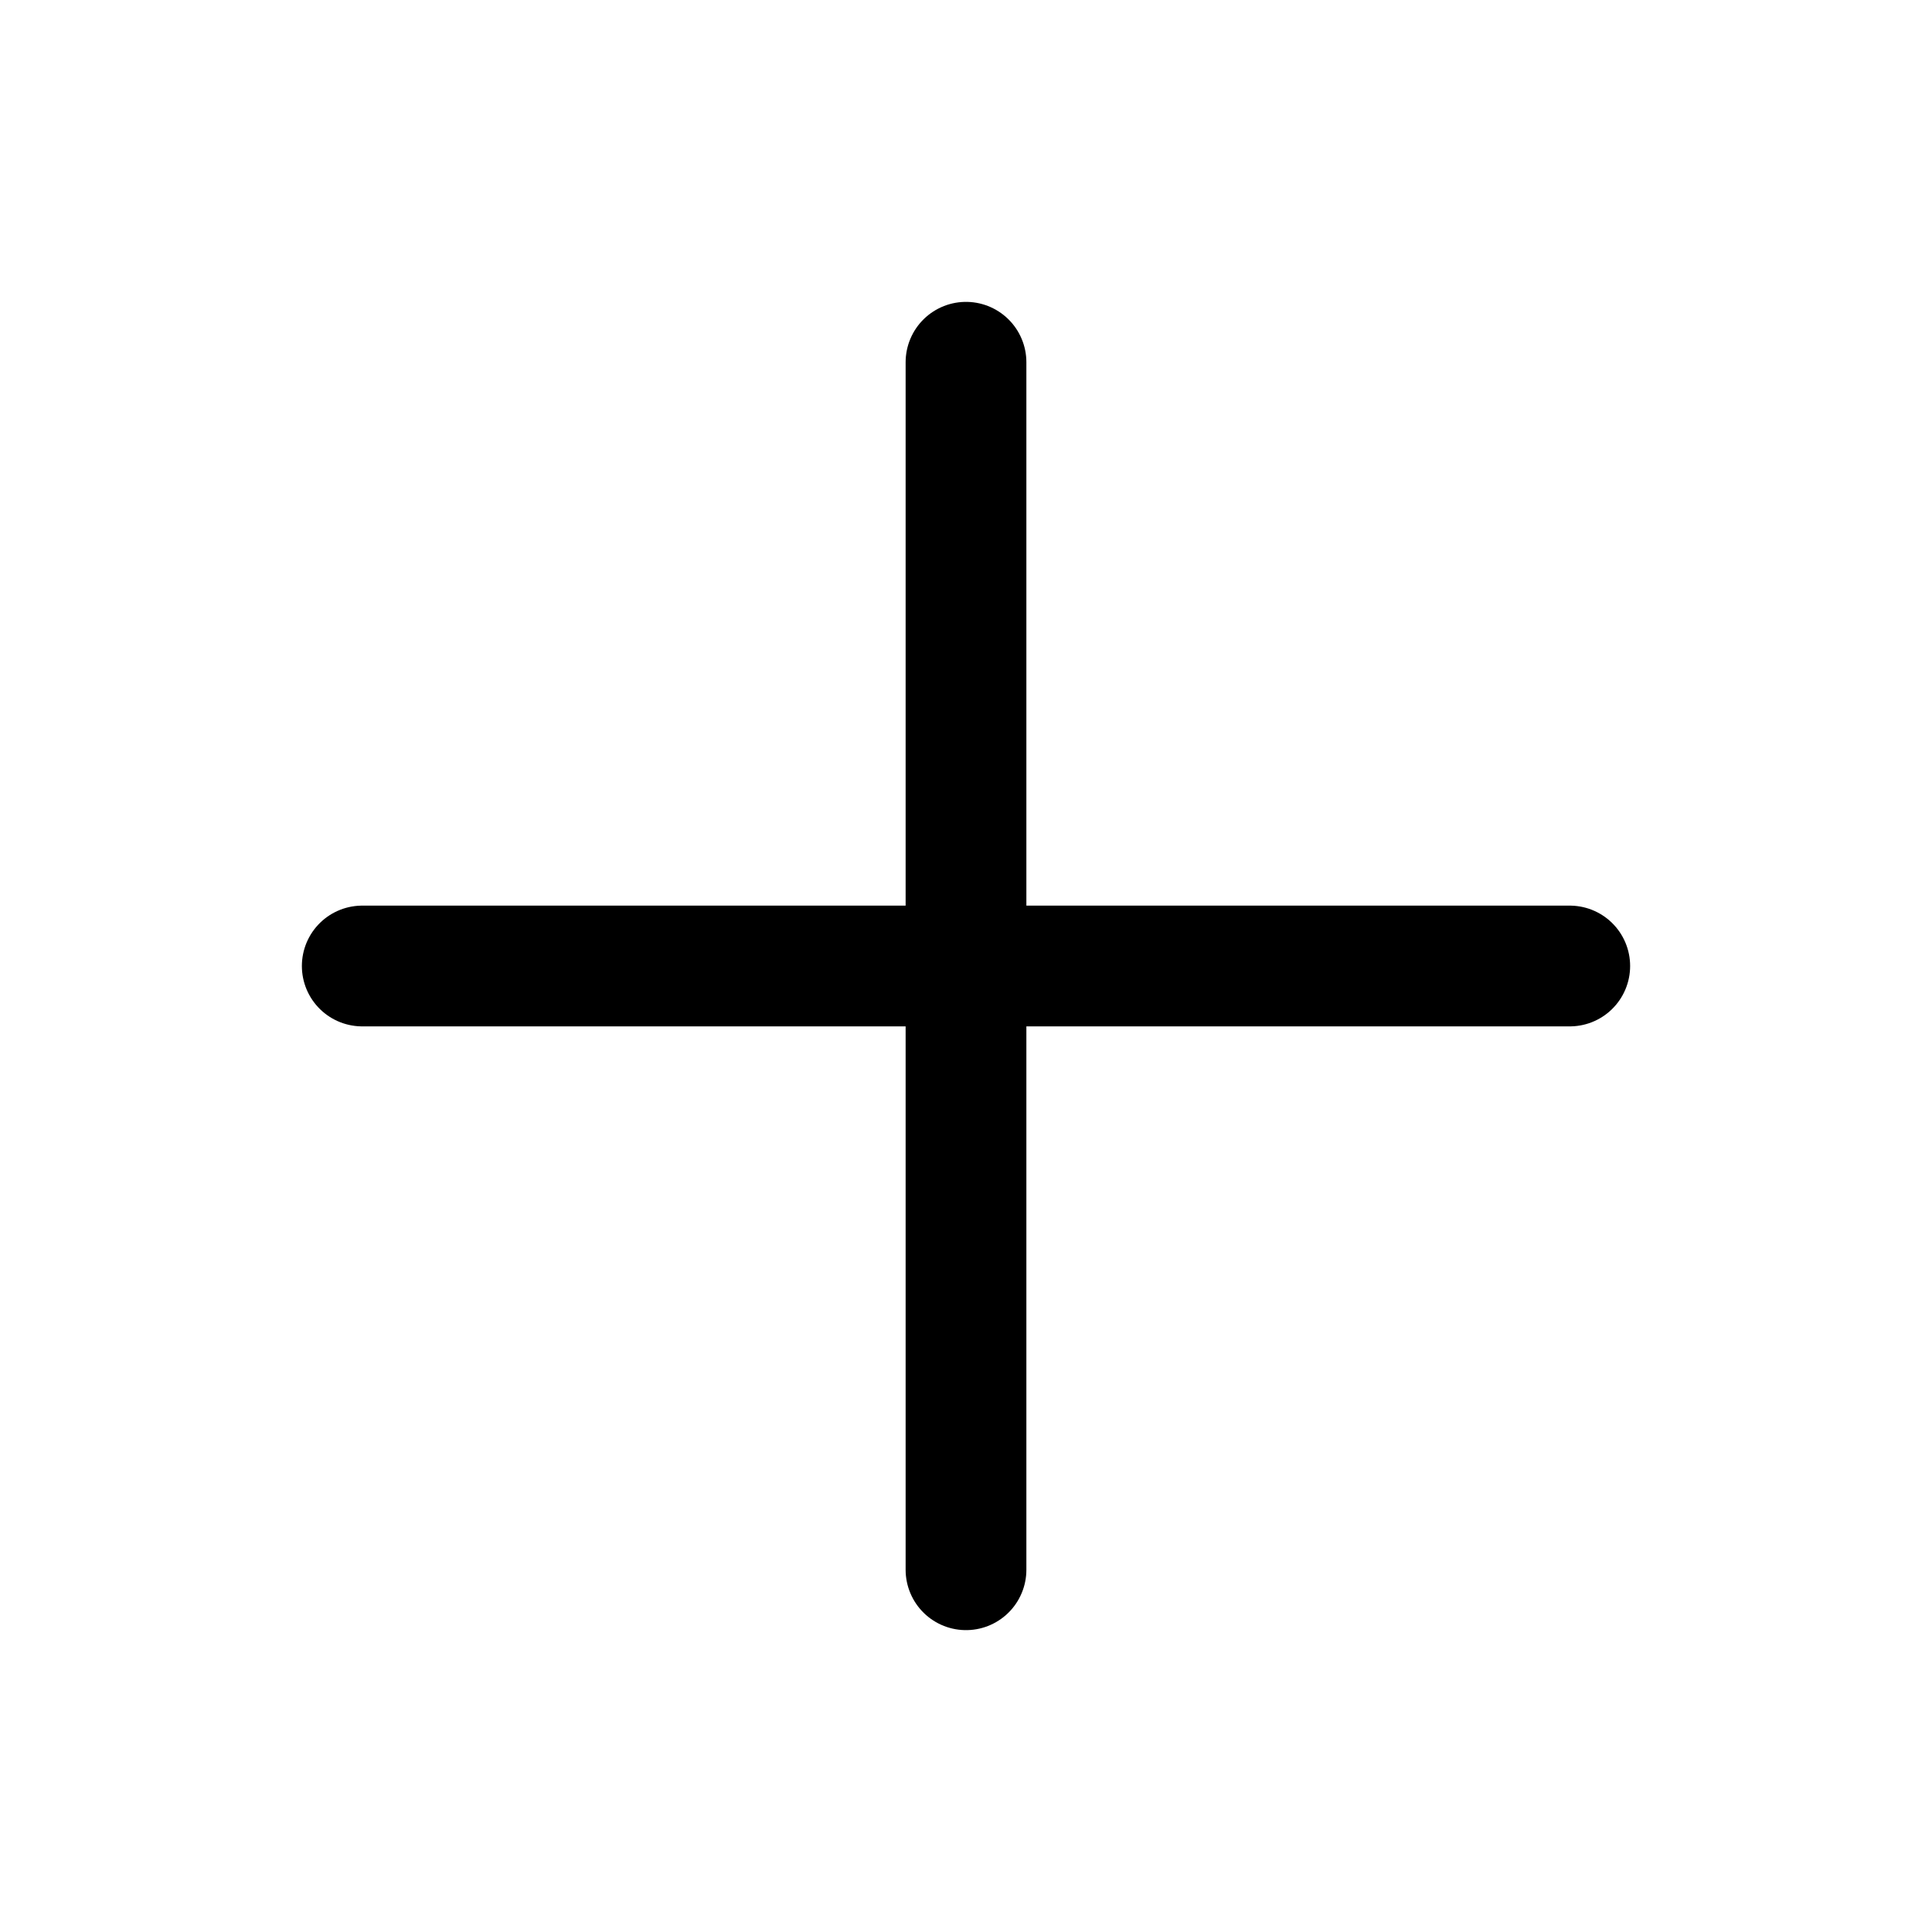
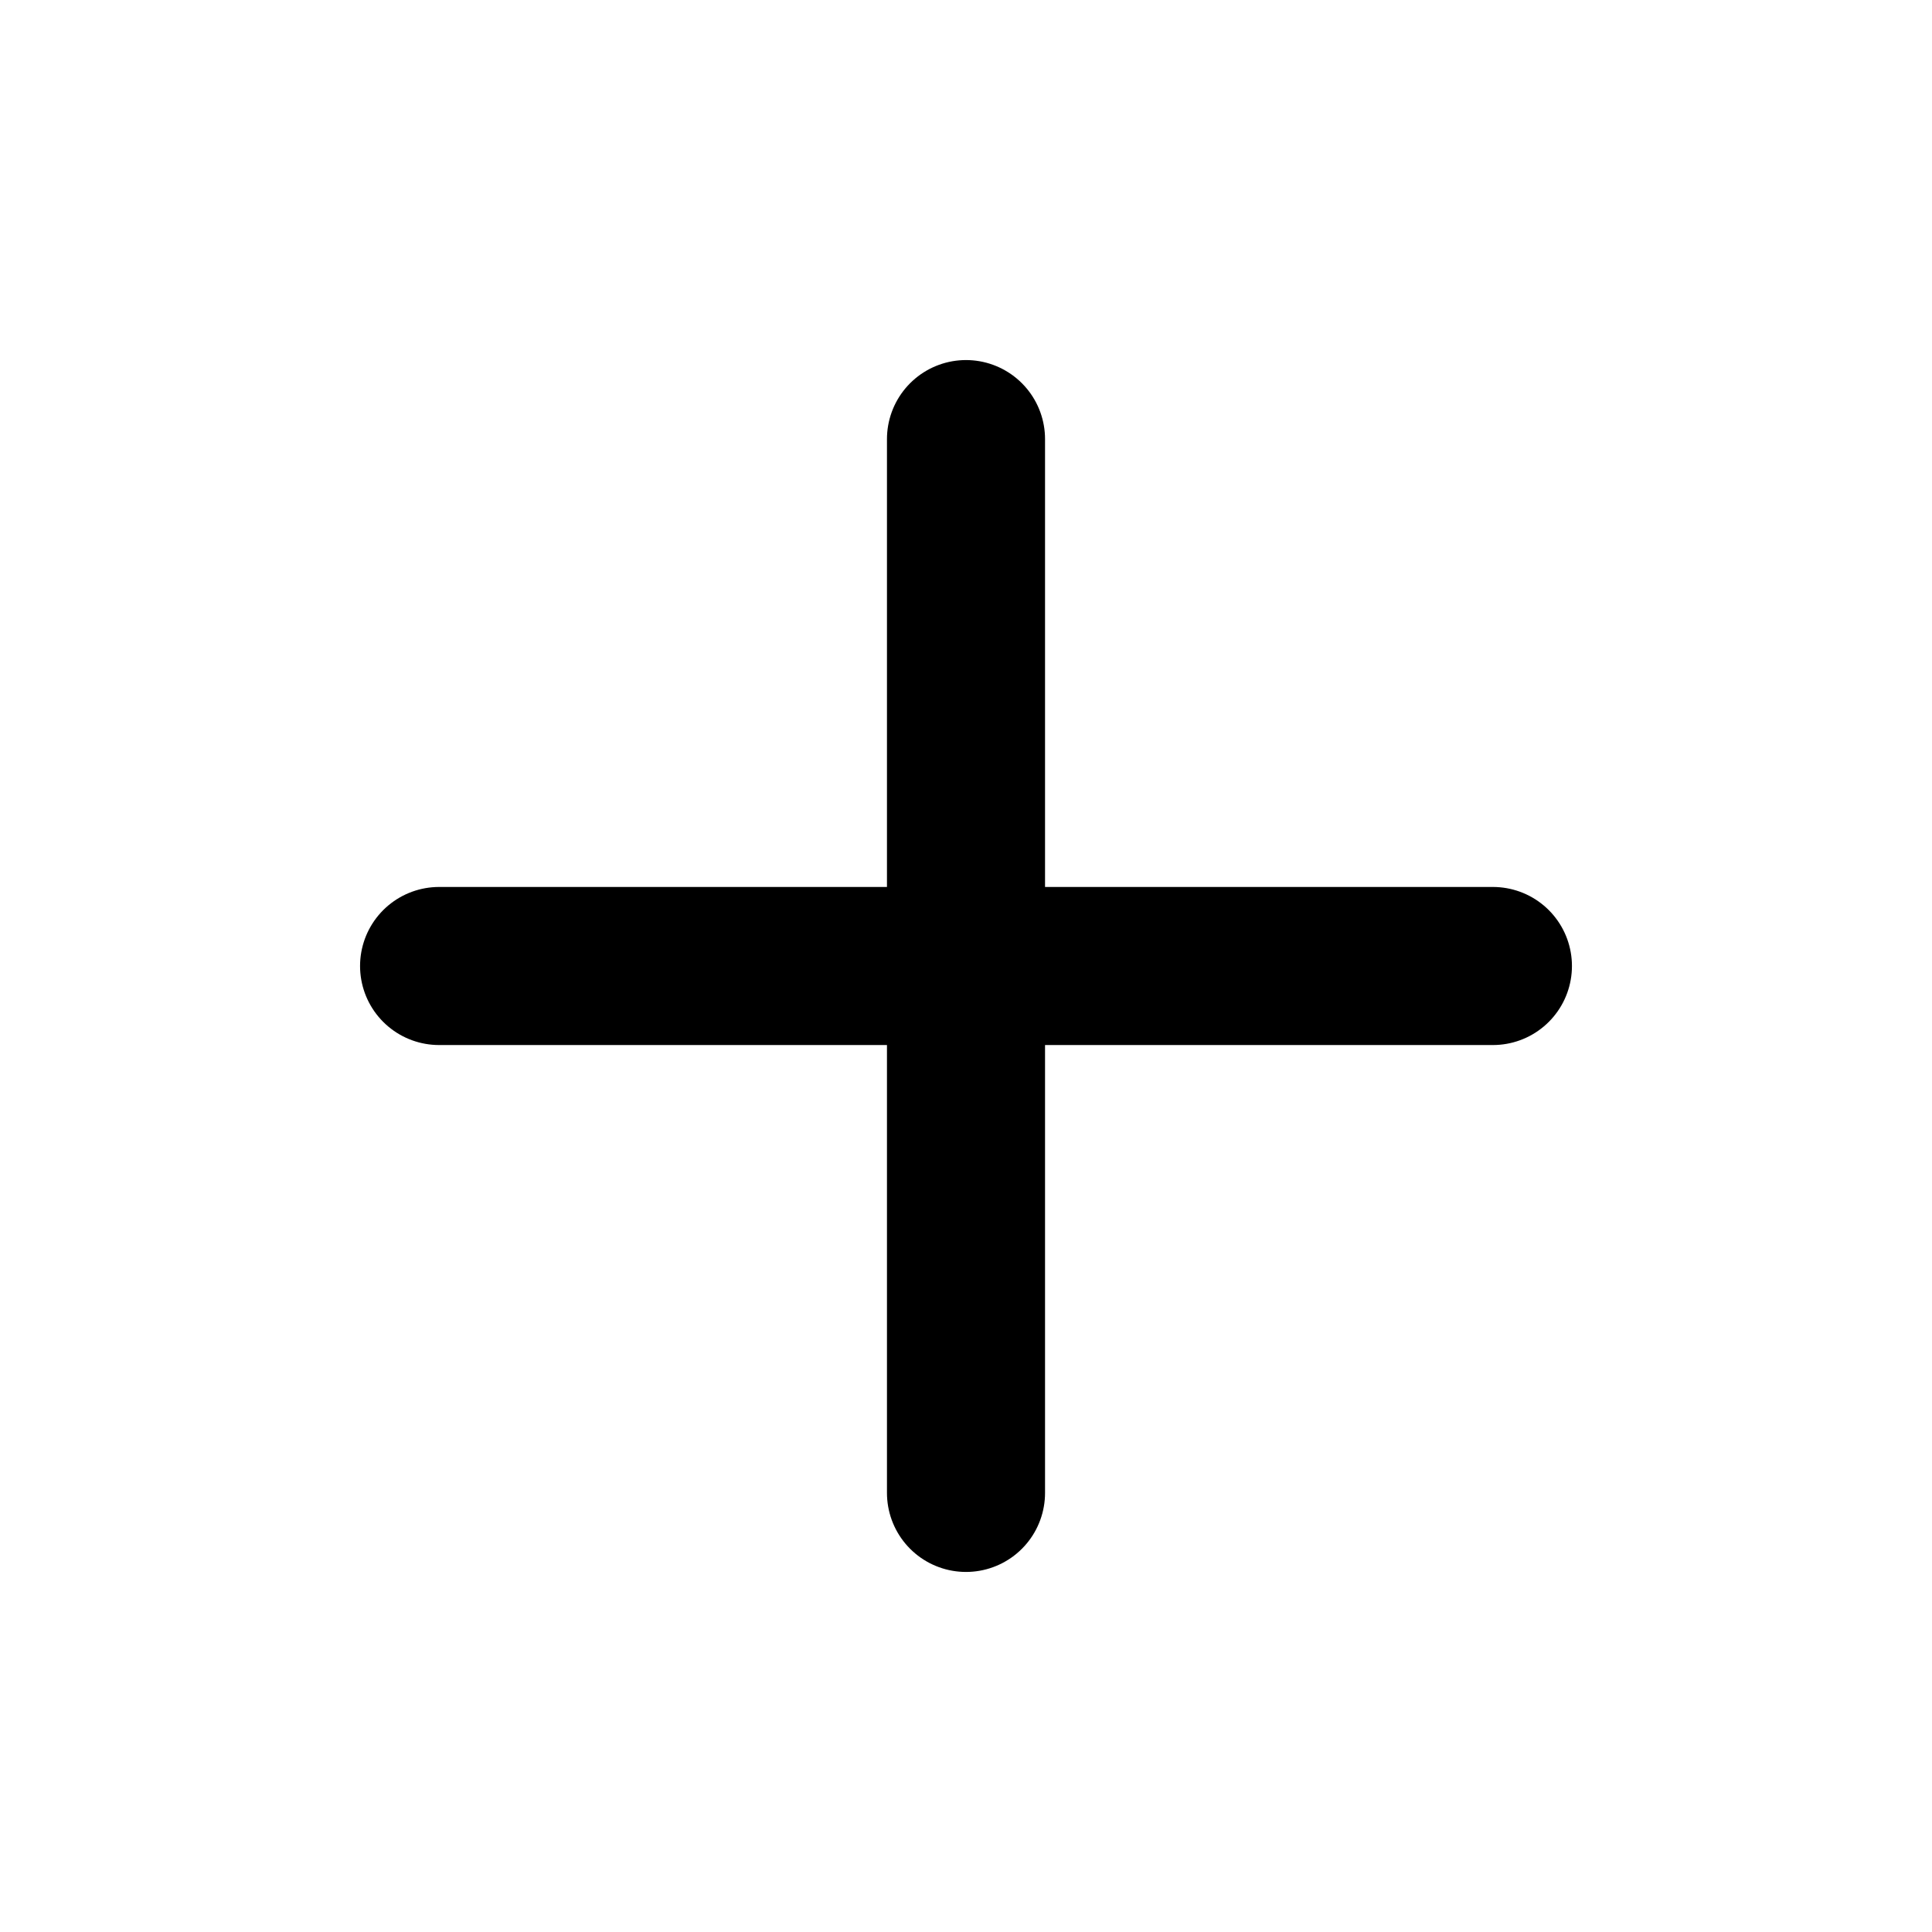
- <svg xmlns="http://www.w3.org/2000/svg" fill="none" viewBox="0 0 24 24" stroke-width="1.5" stroke="currentColor" aria-hidden="true" data-slot="icon">
-   <path stroke-linecap="round" stroke-linejoin="round" d="M12 4.5v15m7.5-7.5h-15" />
+ <svg xmlns="http://www.w3.org/2000/svg" viewBox="0 0 22 22" fill="none" stroke-linecap="round" stroke-linejoin="round">
+   <path d="M5 11 H17 M11 5 V17" fill="none" stroke="currentColor" stroke-width="1.8" />
</svg>
